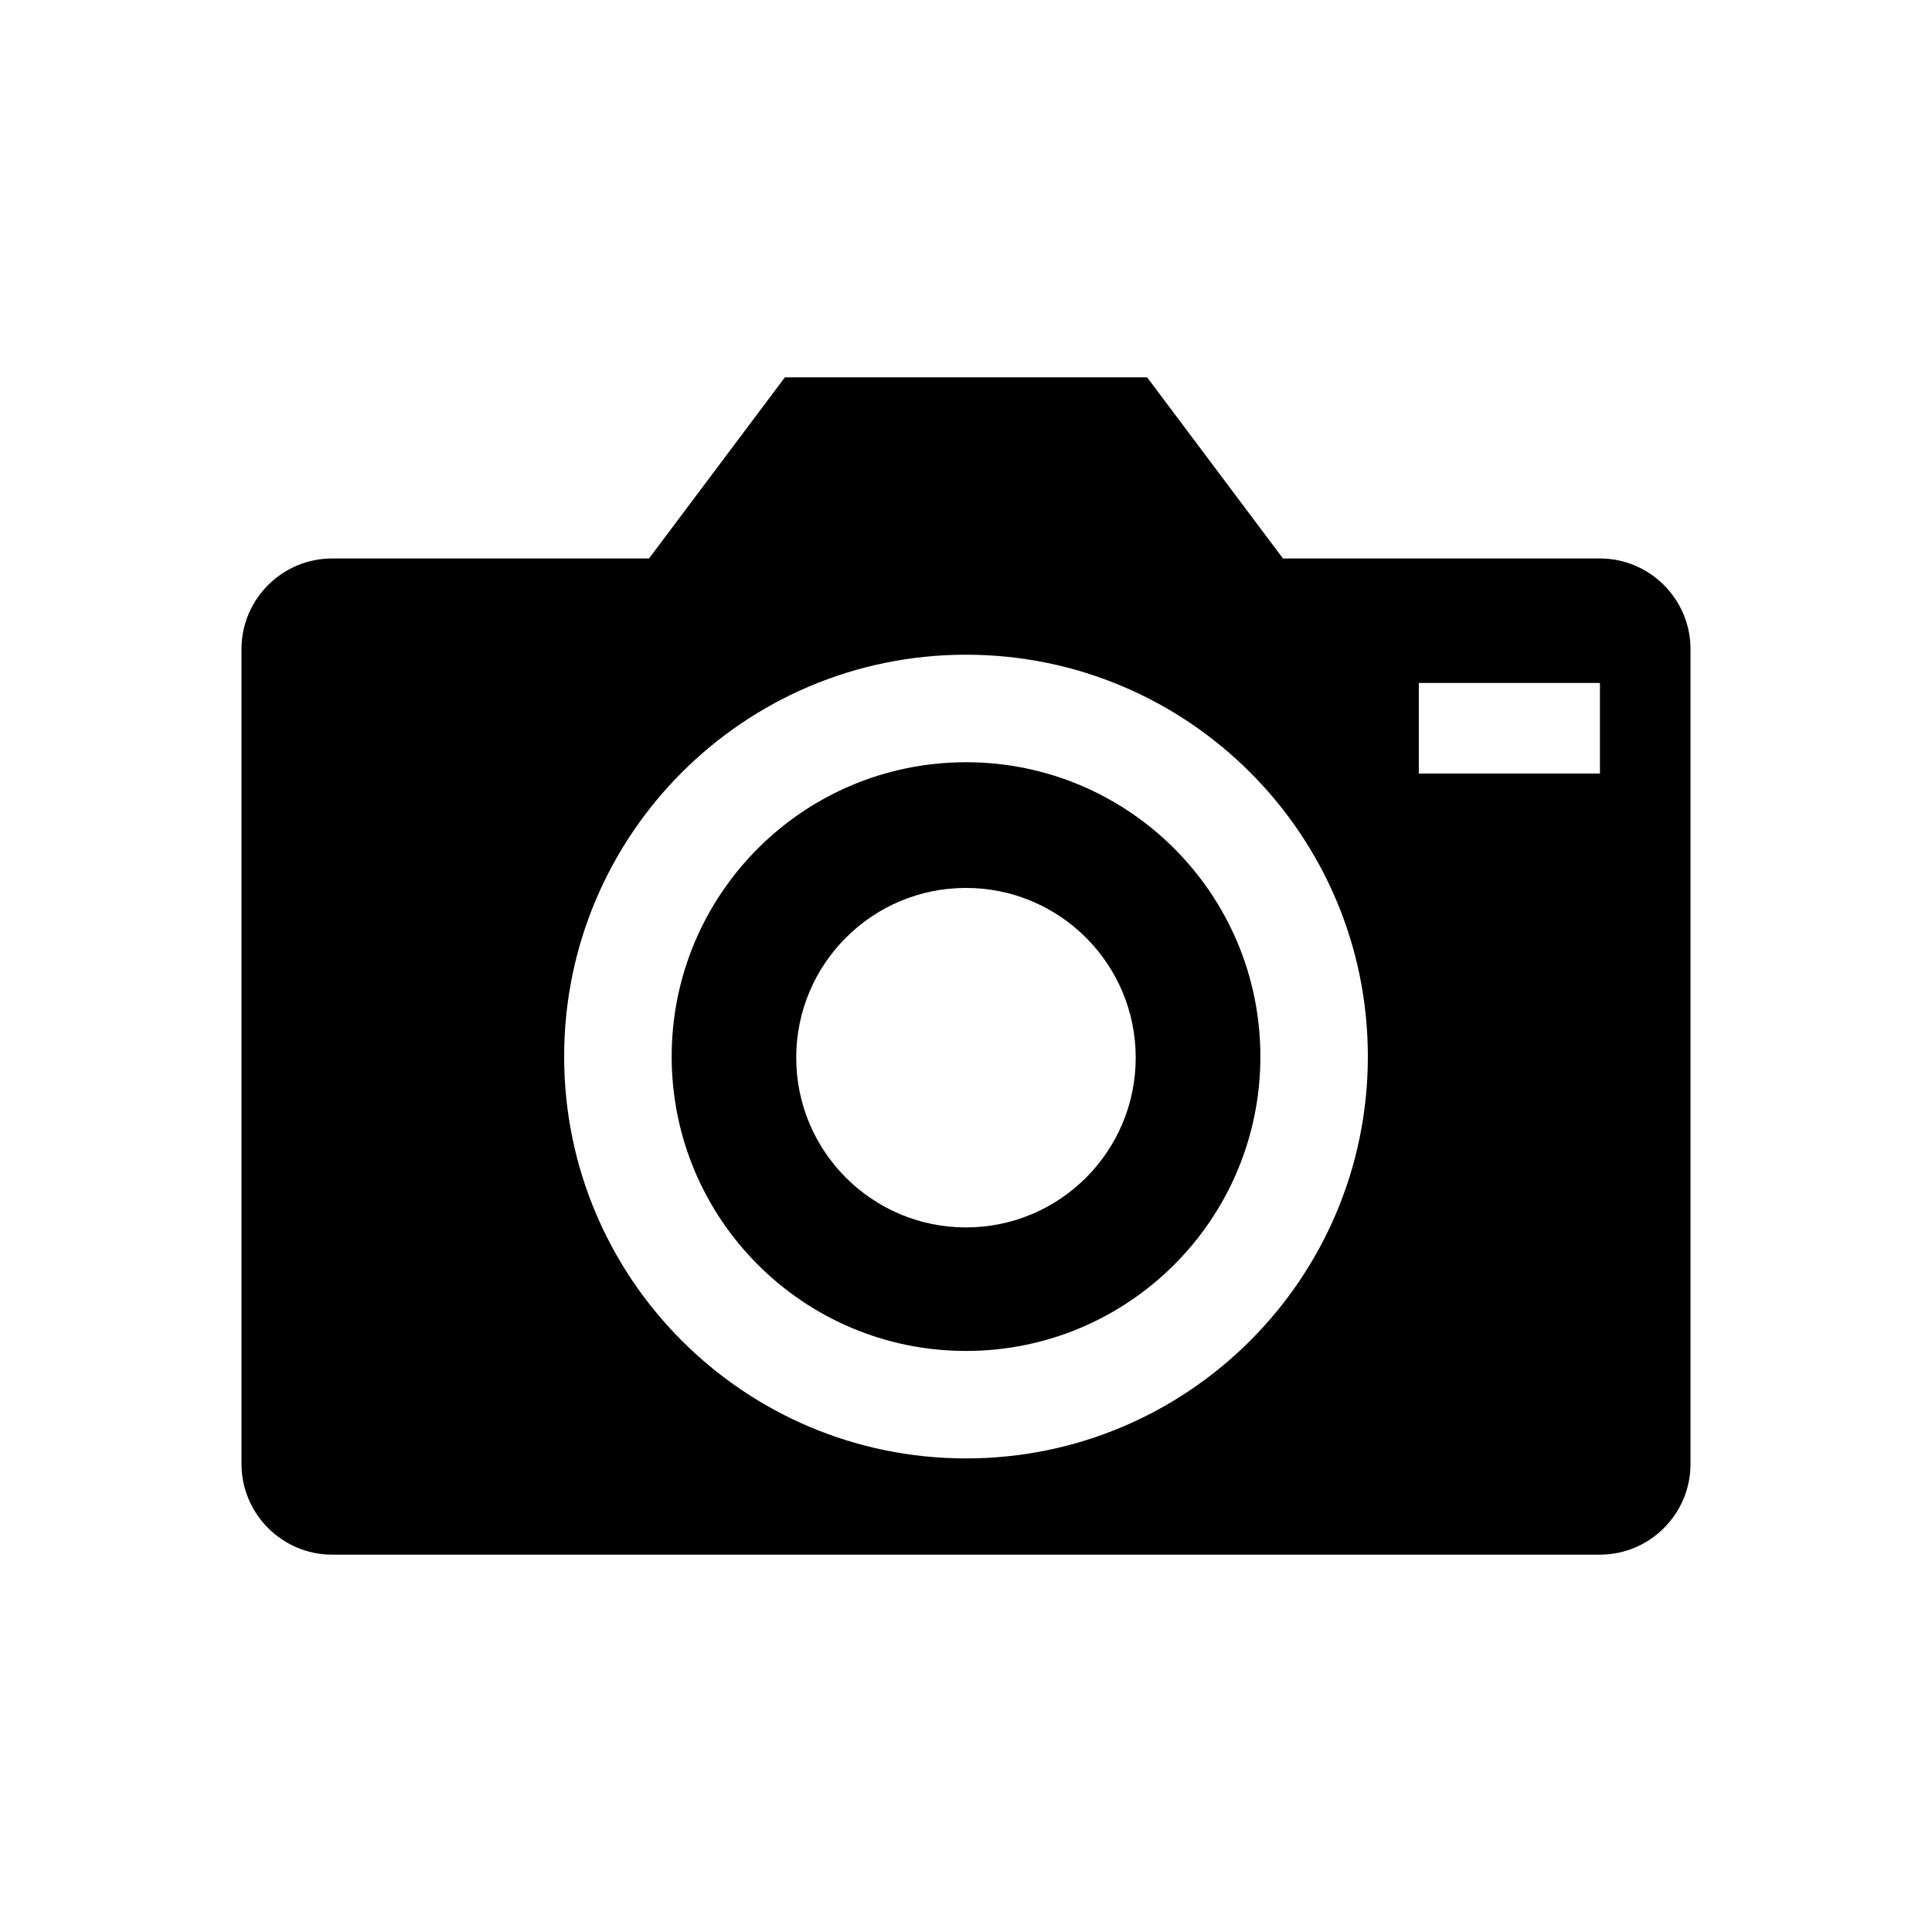
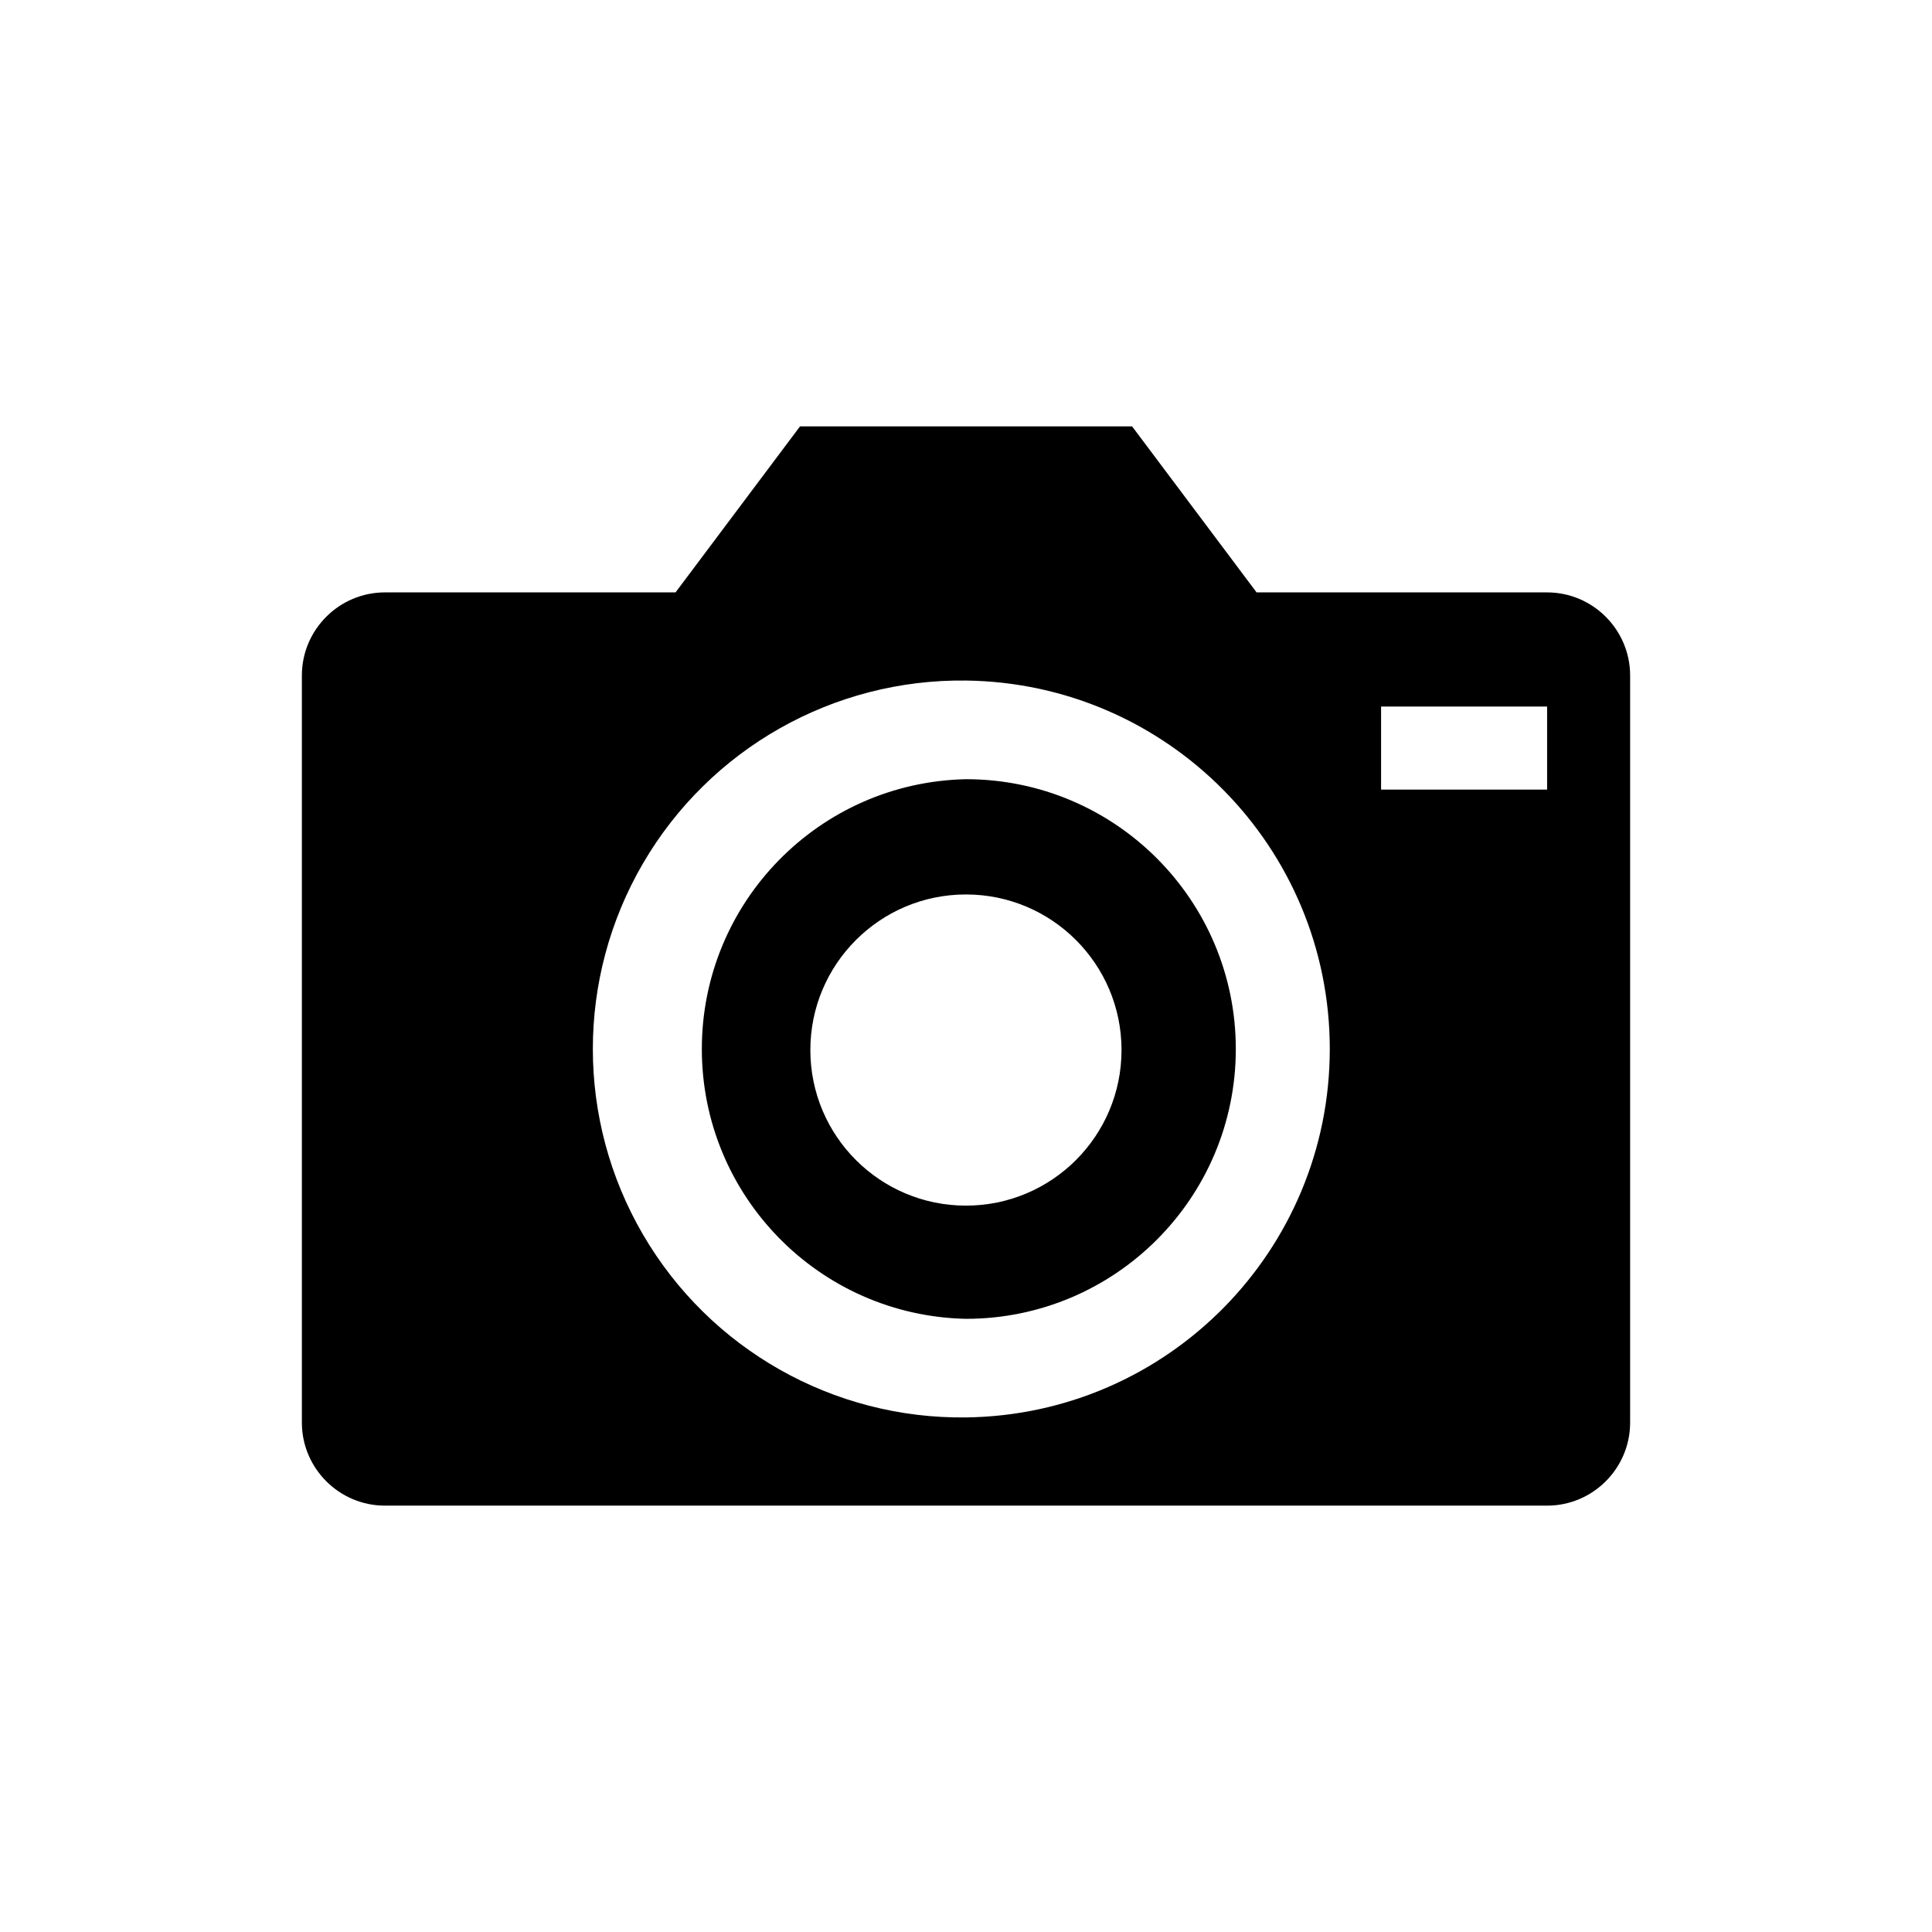
<svg xmlns="http://www.w3.org/2000/svg" width="32" height="32" viewBox="0 0 32 32">
-   <path d="M16 12.625a4.875 4.875 0 1 0 .001 9.751A4.875 4.875 0 0 0 16 12.625zm0 7.705a2.811 2.811 0 1 1-.001-5.623A2.811 2.811 0 0 1 16 20.33z" />
-   <path d="M26.5 9.25h-5.25l-2.25-3h-6l-2.25 3H5.5c-.826 0-1.5.674-1.5 1.5v13.5c0 .824.674 1.5 1.5 1.5h21c.825 0 1.5-.674 1.5-1.5v-13.5c0-.826-.675-1.5-1.5-1.5zM16 24.156a6.656 6.656 0 1 1 0-13.312 6.656 6.656 0 0 1 0 13.312zm10.5-11.344h-3v-1.5h3v1.5z" />
+   <path d="M16 12.906a4.47 4.47 0 0 0 0 8.938 4.47 4.47 0 0 0 4.469-4.469A4.47 4.47 0 0 0 16 12.906zm0 7.063a2.577 2.577 0 1 1-.002-5.154A2.577 2.577 0 0 1 16 19.969z" />
+   <path d="M25.625 9.812h-4.812l-2.062-2.75h-5.5l-2.062 2.75H6.375C5.618 9.812 5 10.43 5 11.188v12.375c0 .756.618 1.375 1.375 1.375h19.25c.757 0 1.375-.617 1.375-1.375V11.188c0-.758-.618-1.376-1.375-1.376zM16 23.477a6.103 6.103 0 1 1 .001-12.205A6.103 6.103 0 0 1 16 23.477zm9.625-10.399h-2.75v-1.375h2.75v1.375z" />
</svg>
